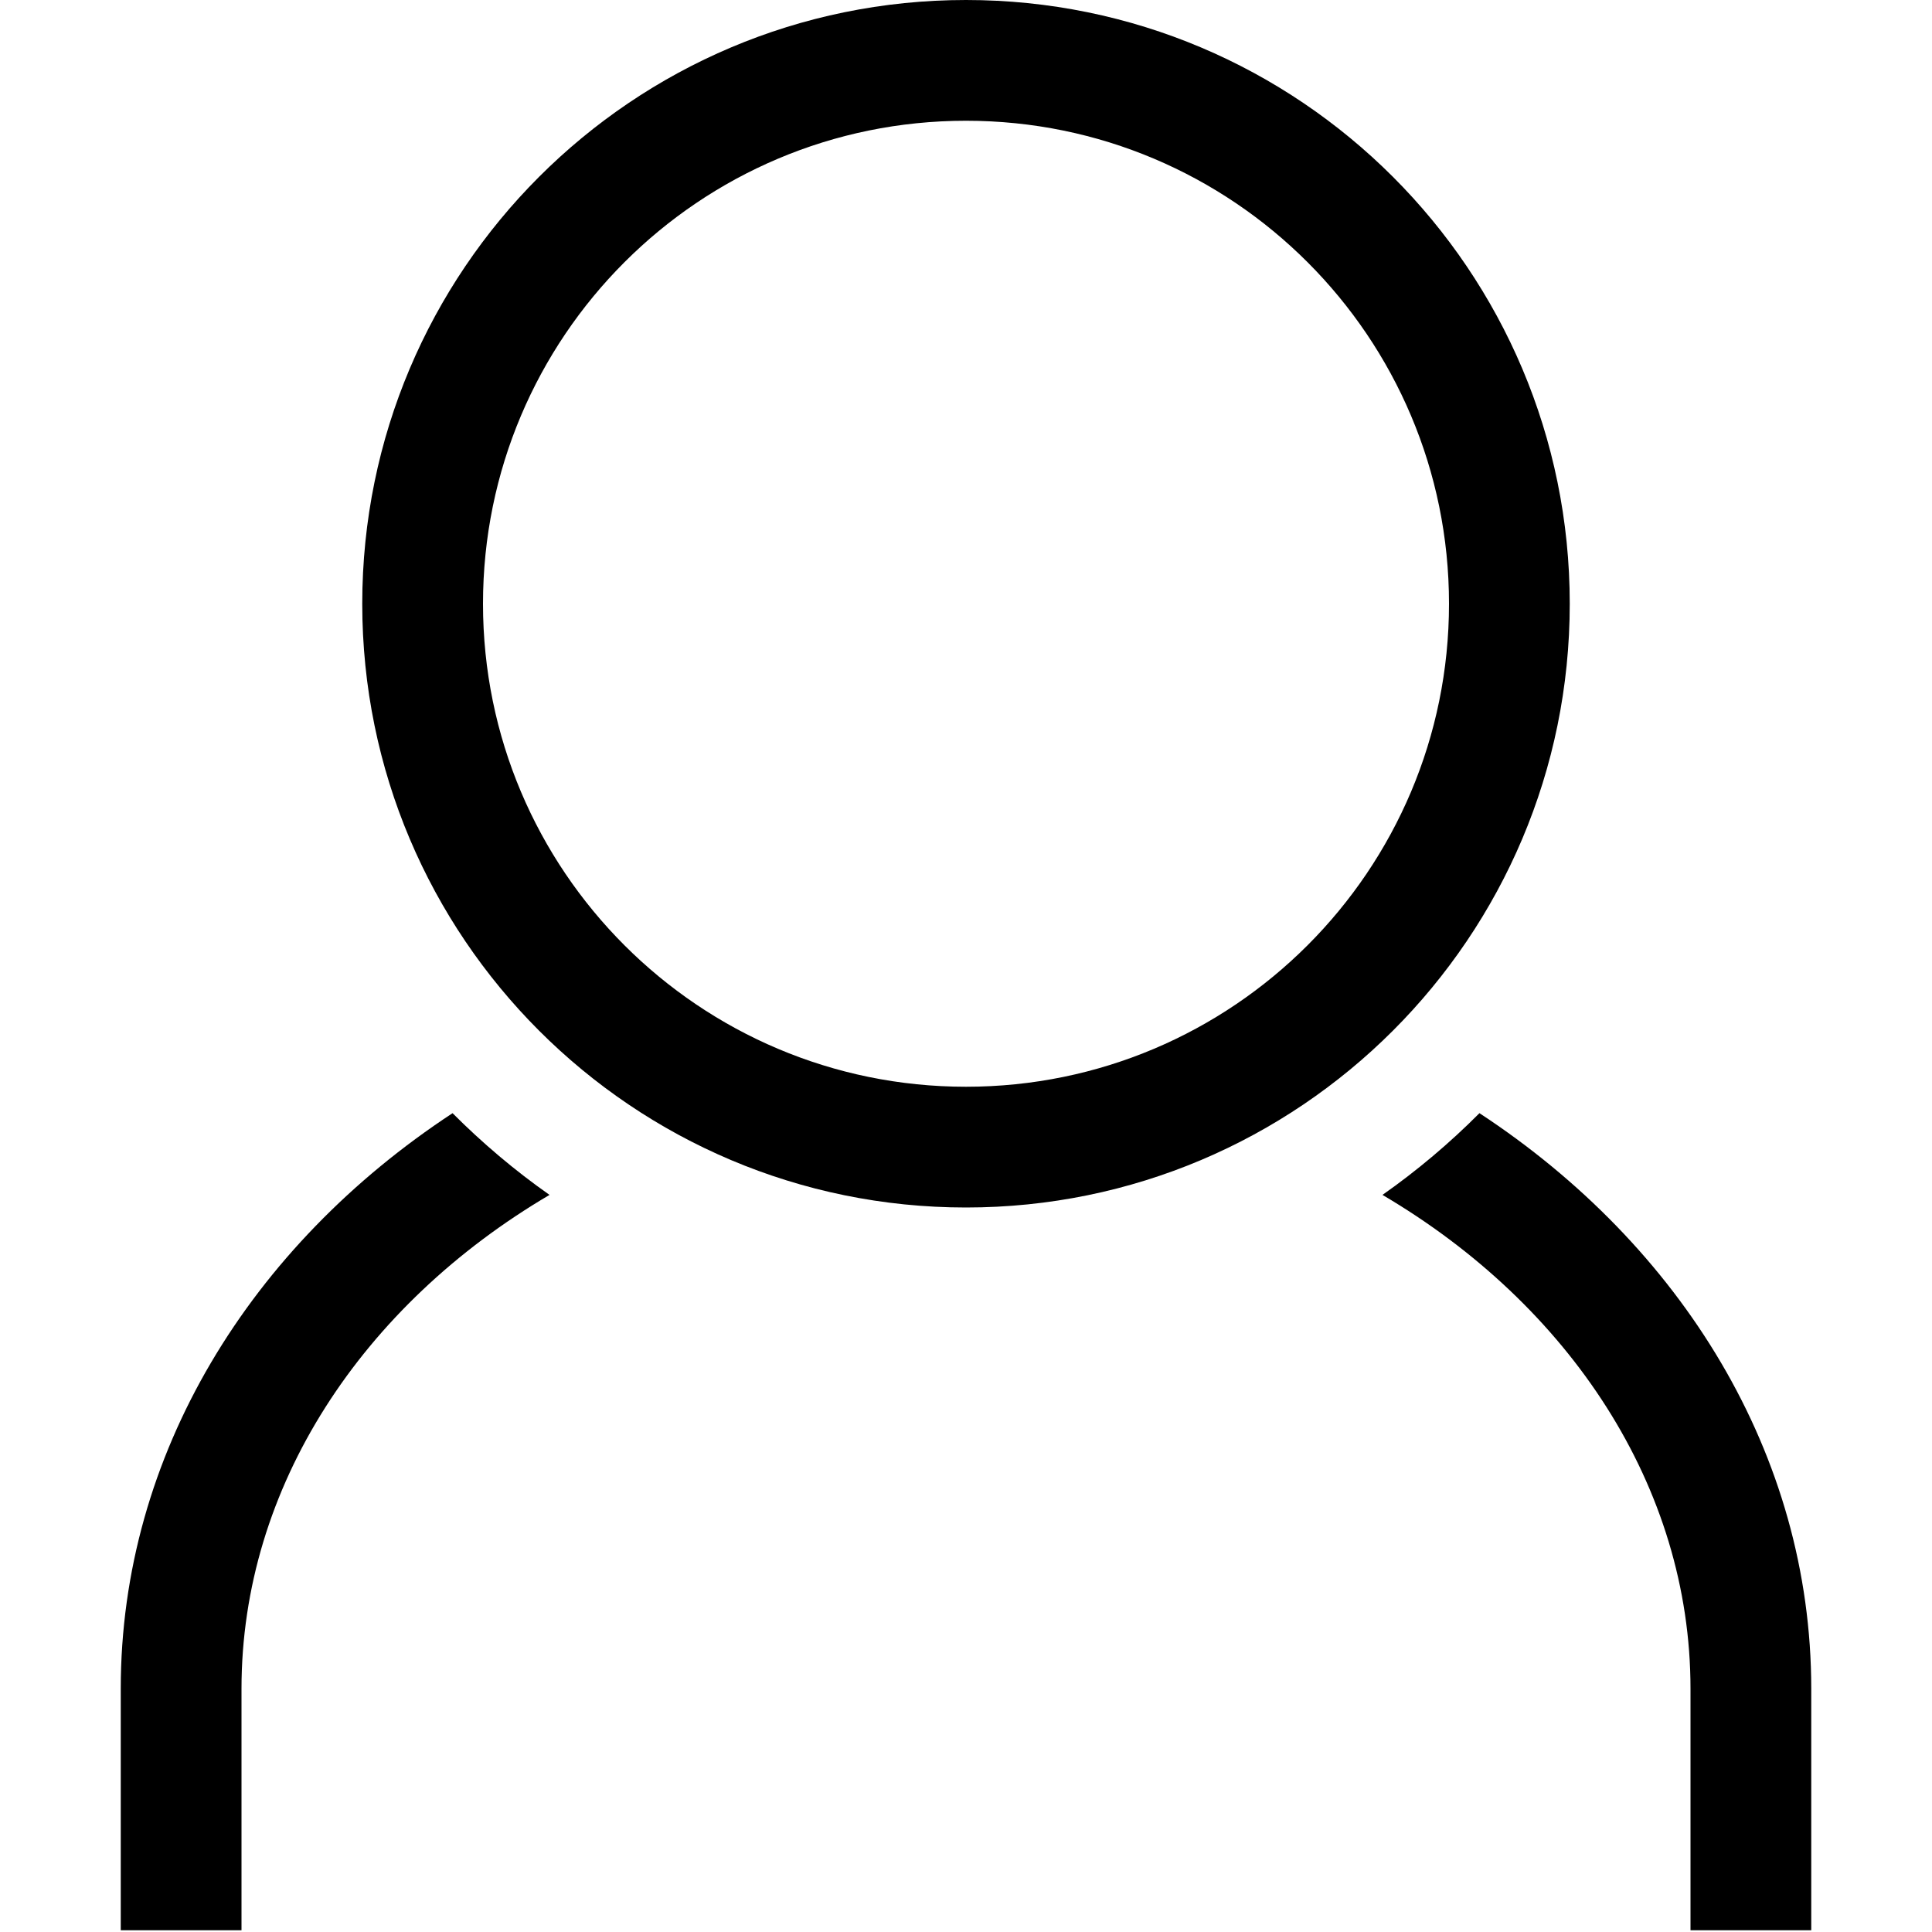
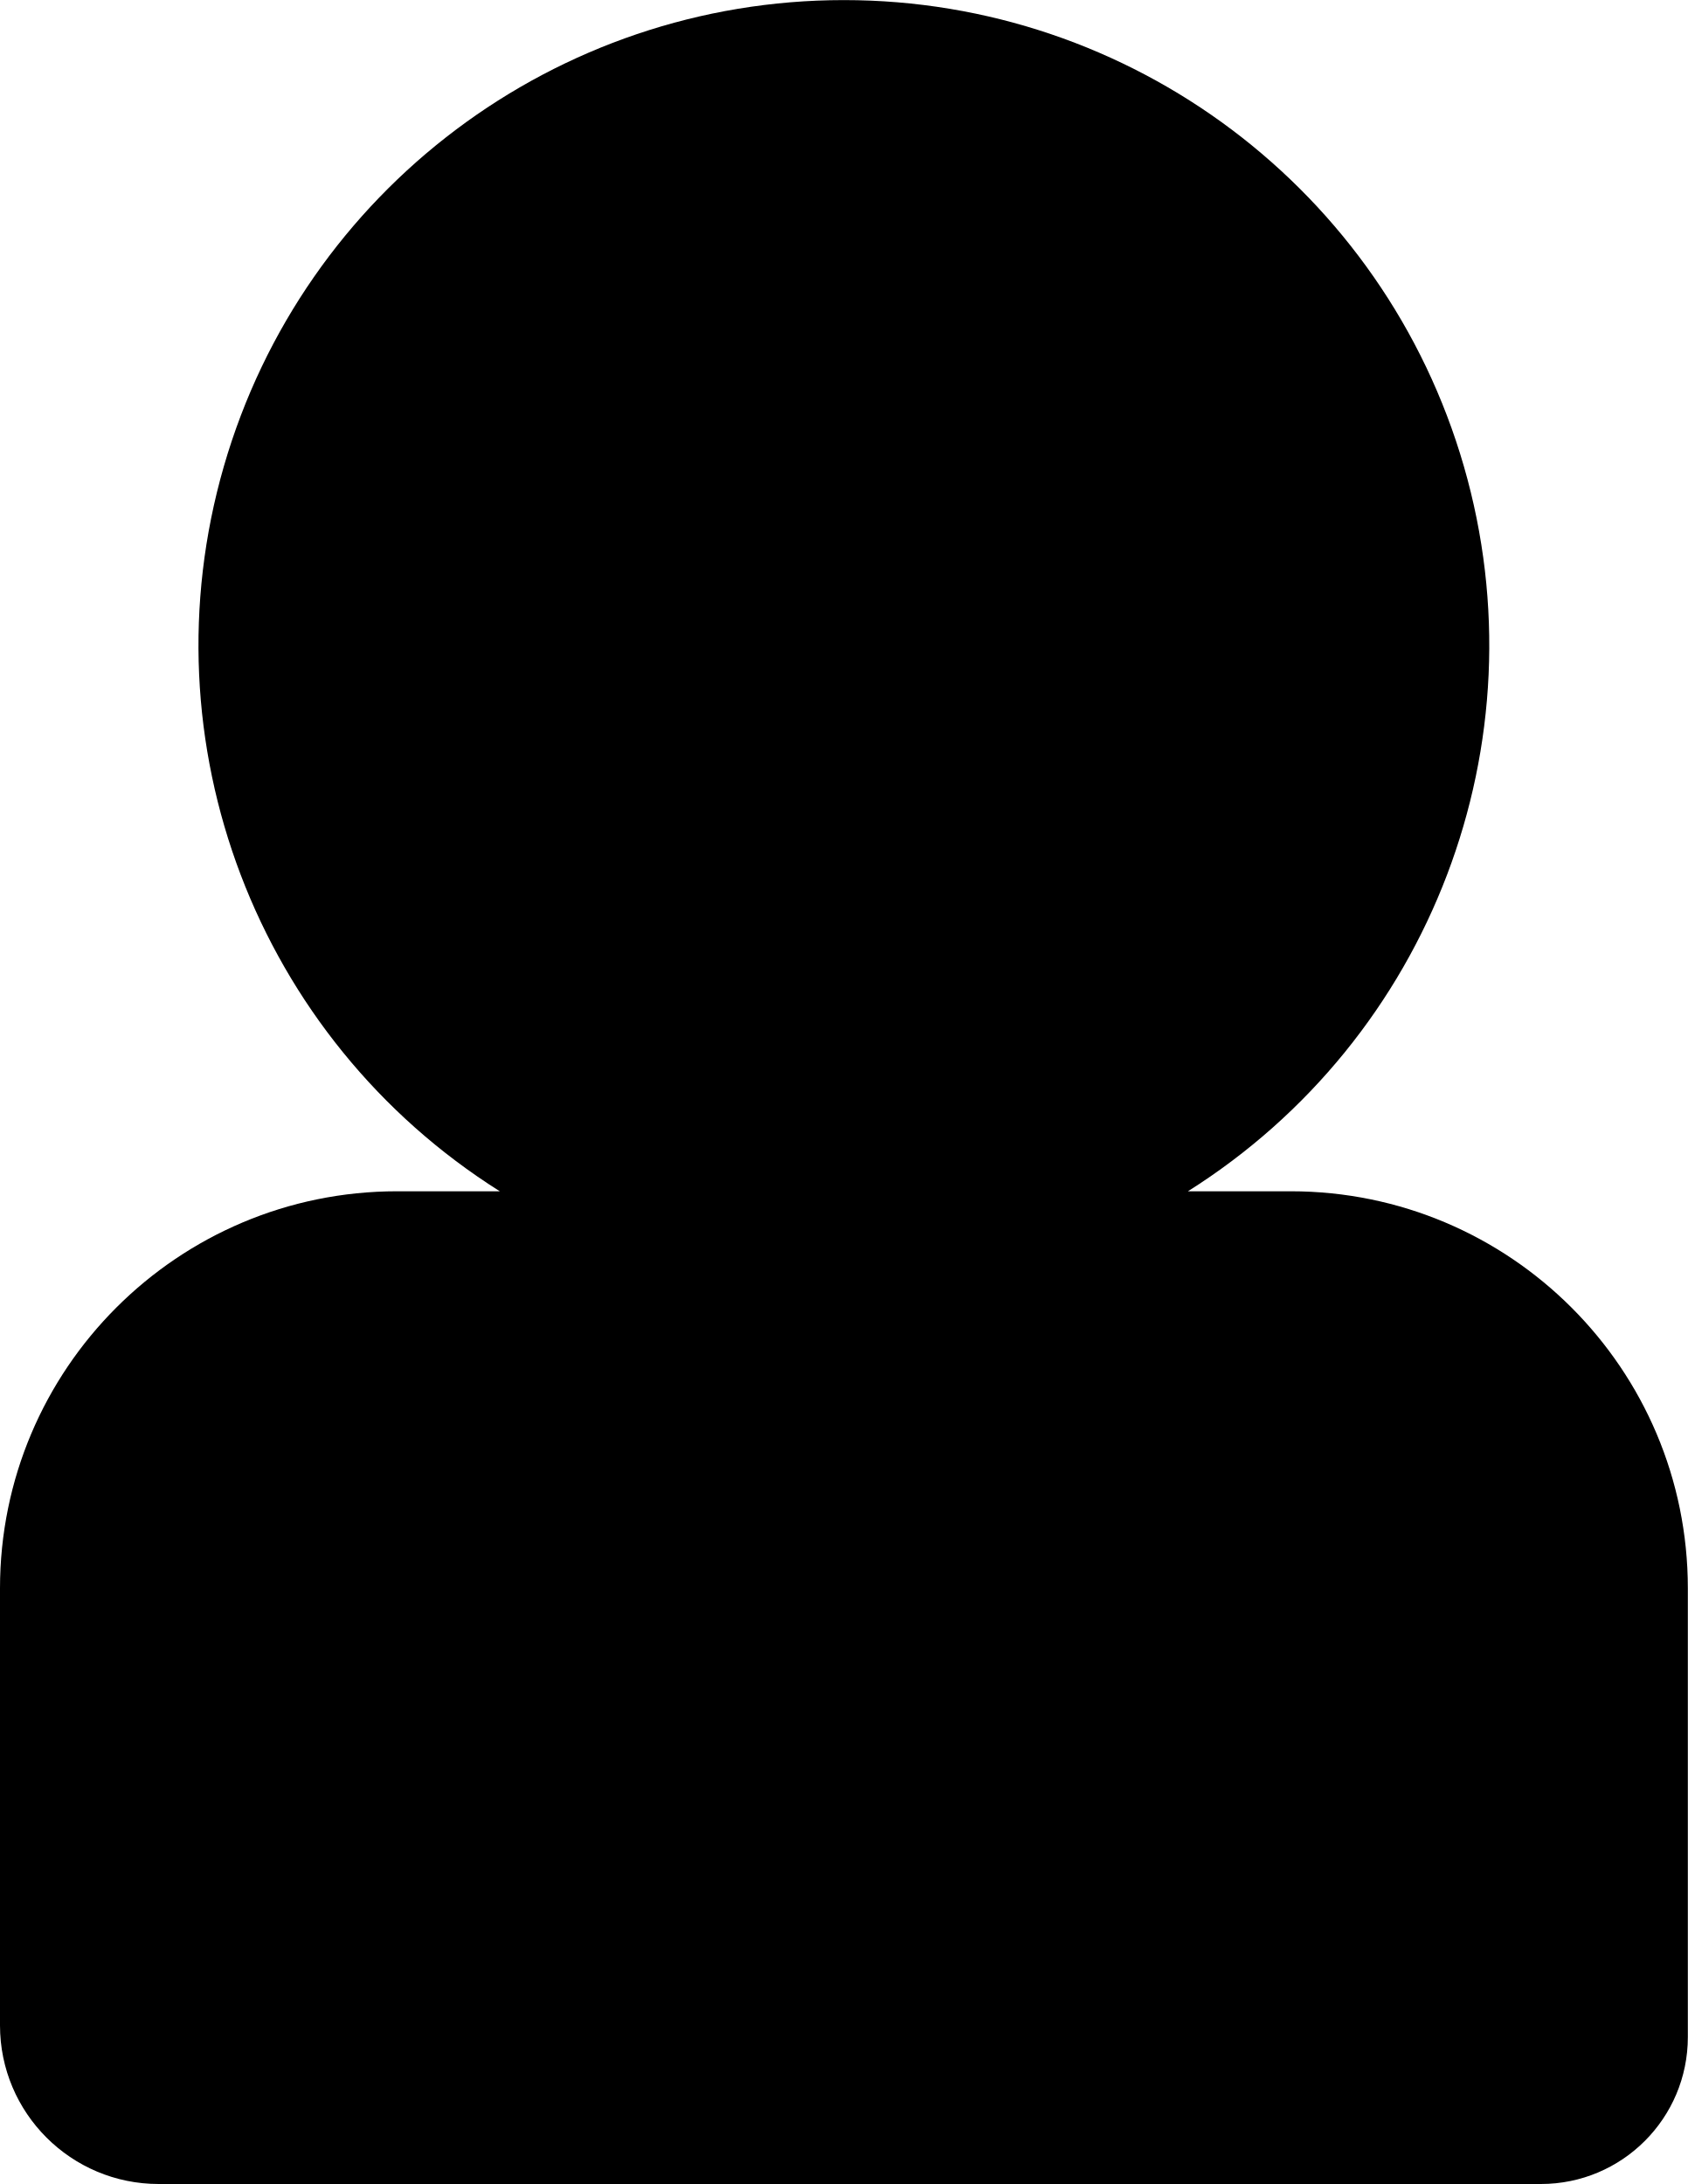
- <svg xmlns="http://www.w3.org/2000/svg" width="512" height="512">
-   <path fill-rule="evenodd" d="M480 447.53v64h-32v-64c0-53.56-32.07-101.7-81.63-130.87 9.2-6.46 17.8-13.72 25.7-21.66C445.53 330.1 480 385.36 480 447.53zM119.94 295C66.48 330.1 32 385.36 32 447.53v64h32v-64c0-53.56 32.07-101.7 81.63-130.87-9.2-6.46-17.78-13.72-25.7-21.66zM256 288c70.7 0 128-57.3 128-128S326.7 32 256 32 128 89.3 128 160s57.3 128 128 128zm0 32c-88.37 0-160-71.63-160-160S167.63 0 256 0s160 71.63 160 160-71.63 160-160 160z" />
+ <svg xmlns="http://www.w3.org/2000/svg" width="17" height="22" viewBox="0 0 17 22">
+   <path fill="#000" fill-rule="evenodd" d="M5.034 12a6.5 6.5 0 1 1 6.931 0H13a4 4 0 0 1 4 4v4.52A1.48 1.48 0 0 1 15.52 22H1.599A1.598 1.598 0 0 1 0 20.402V16a4 4 0 0 1 4-4h1.034z" />
</svg>
